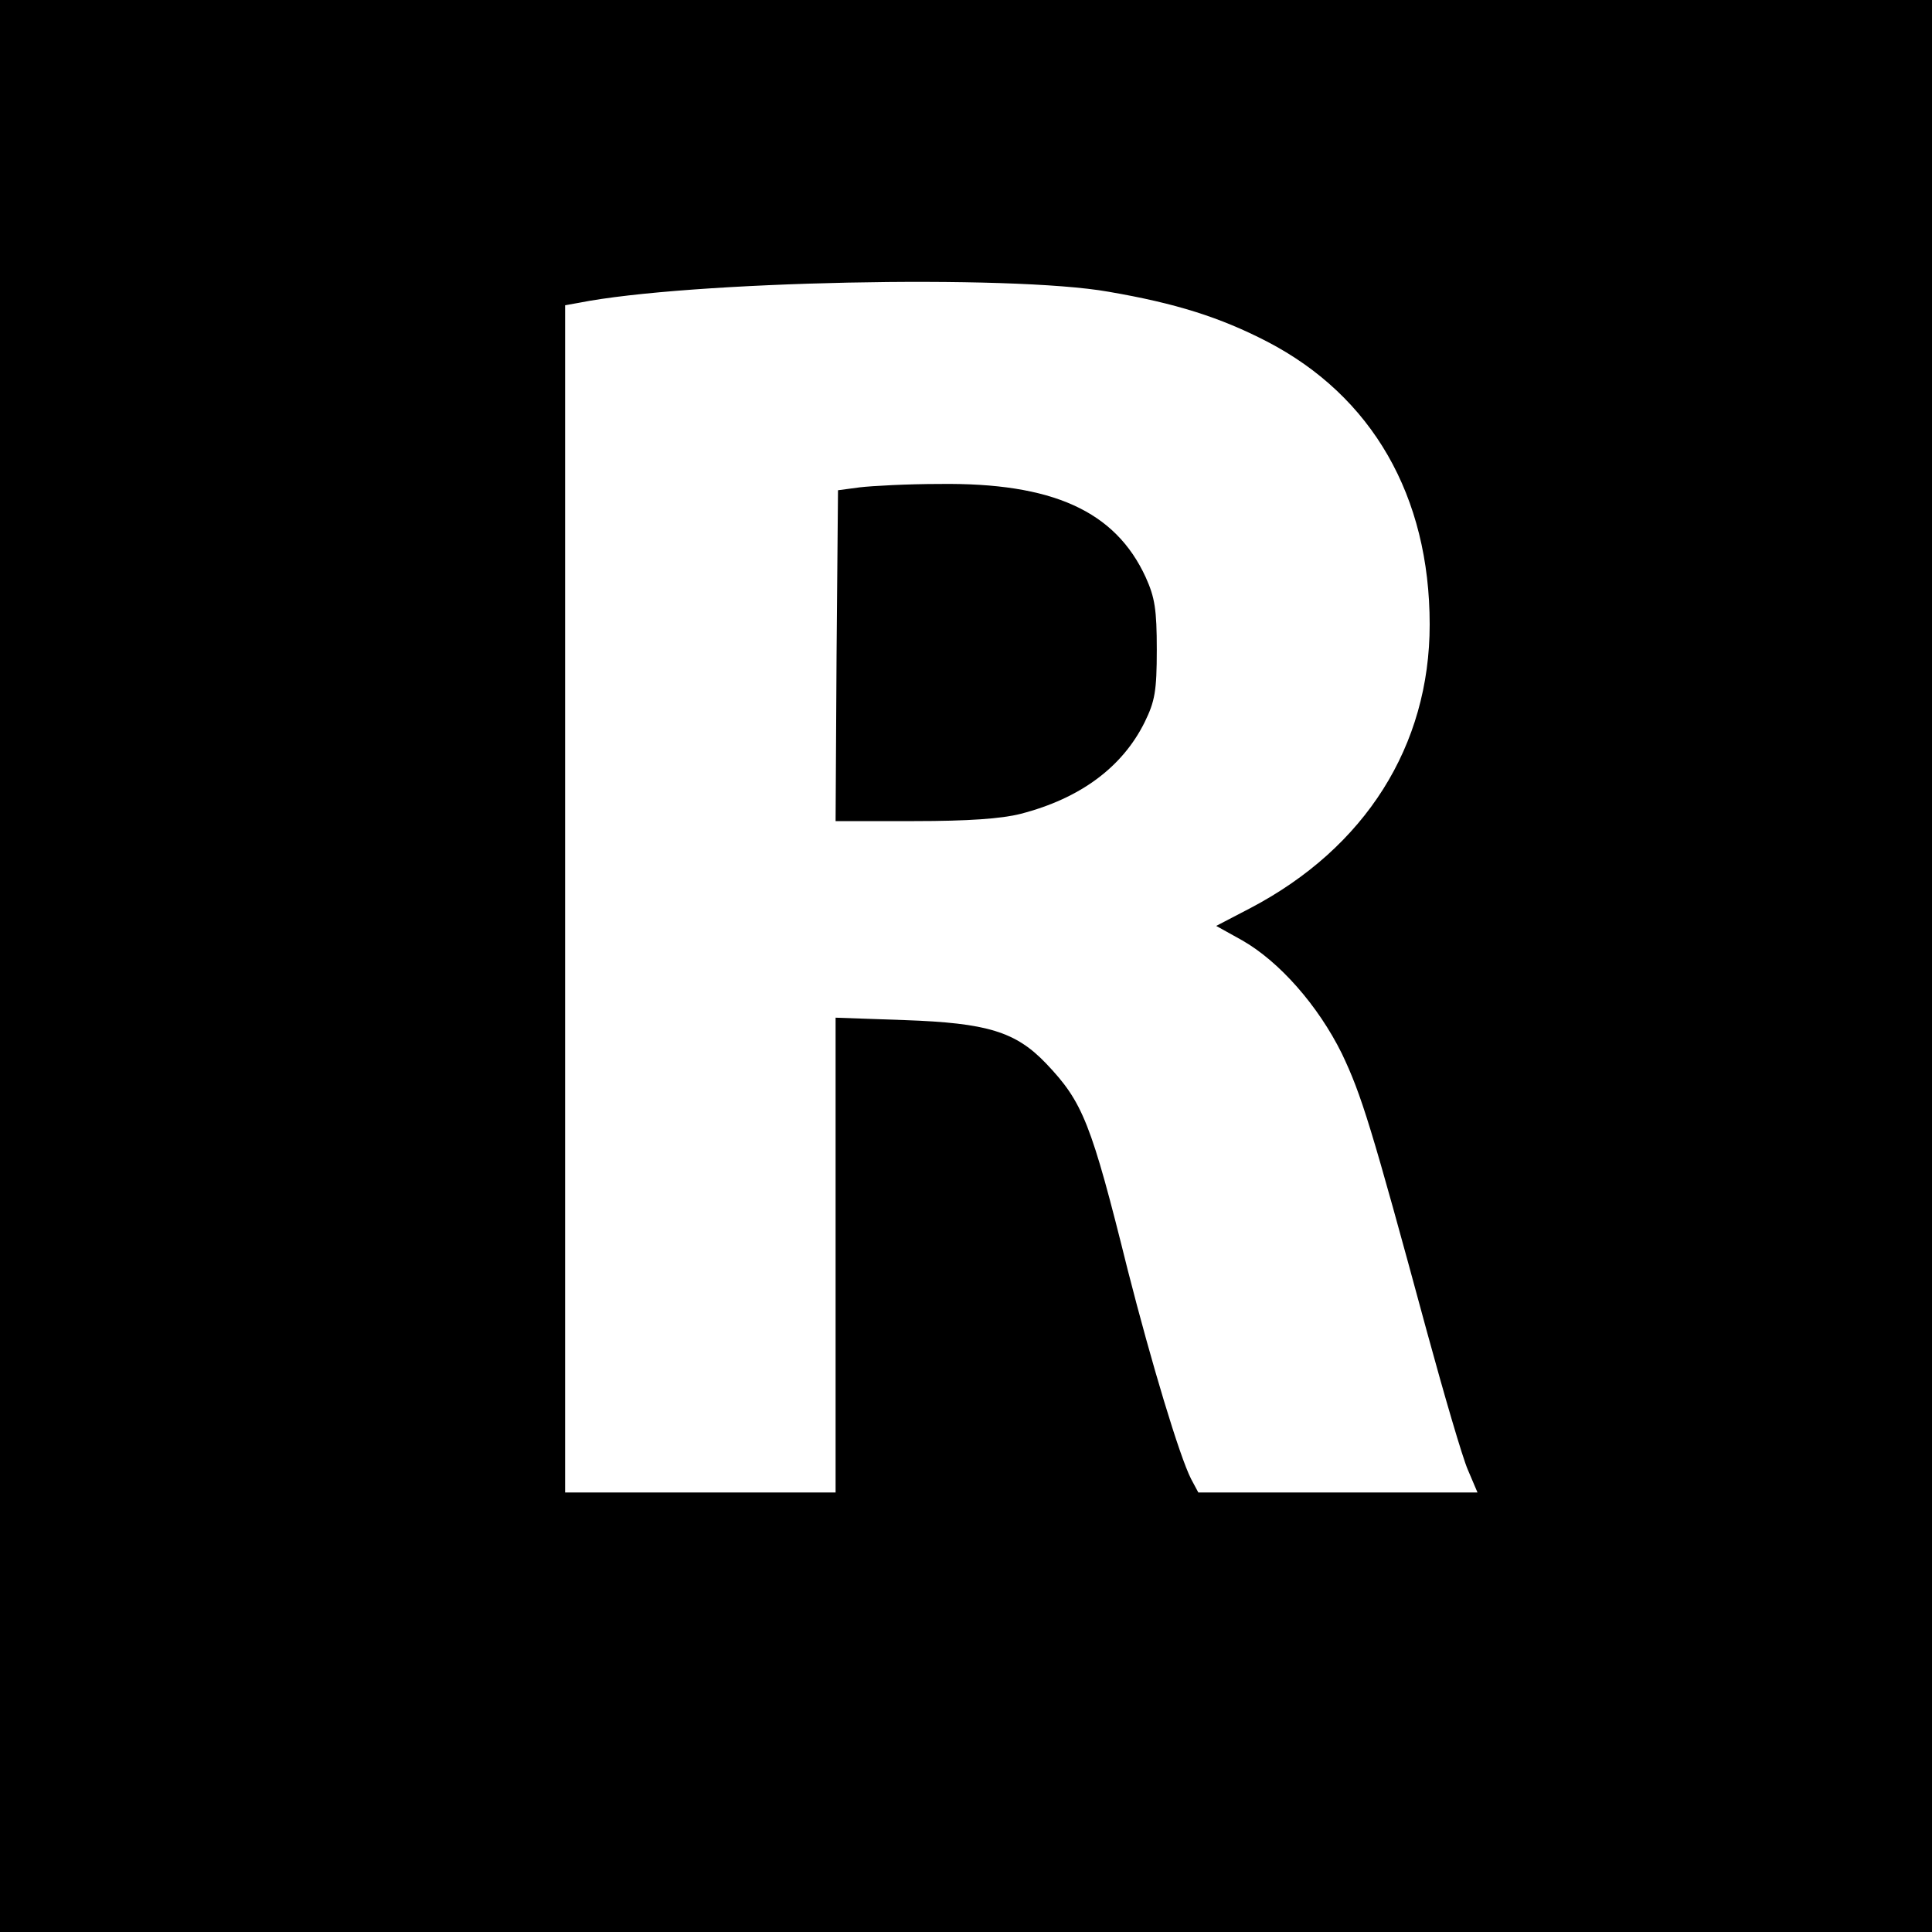
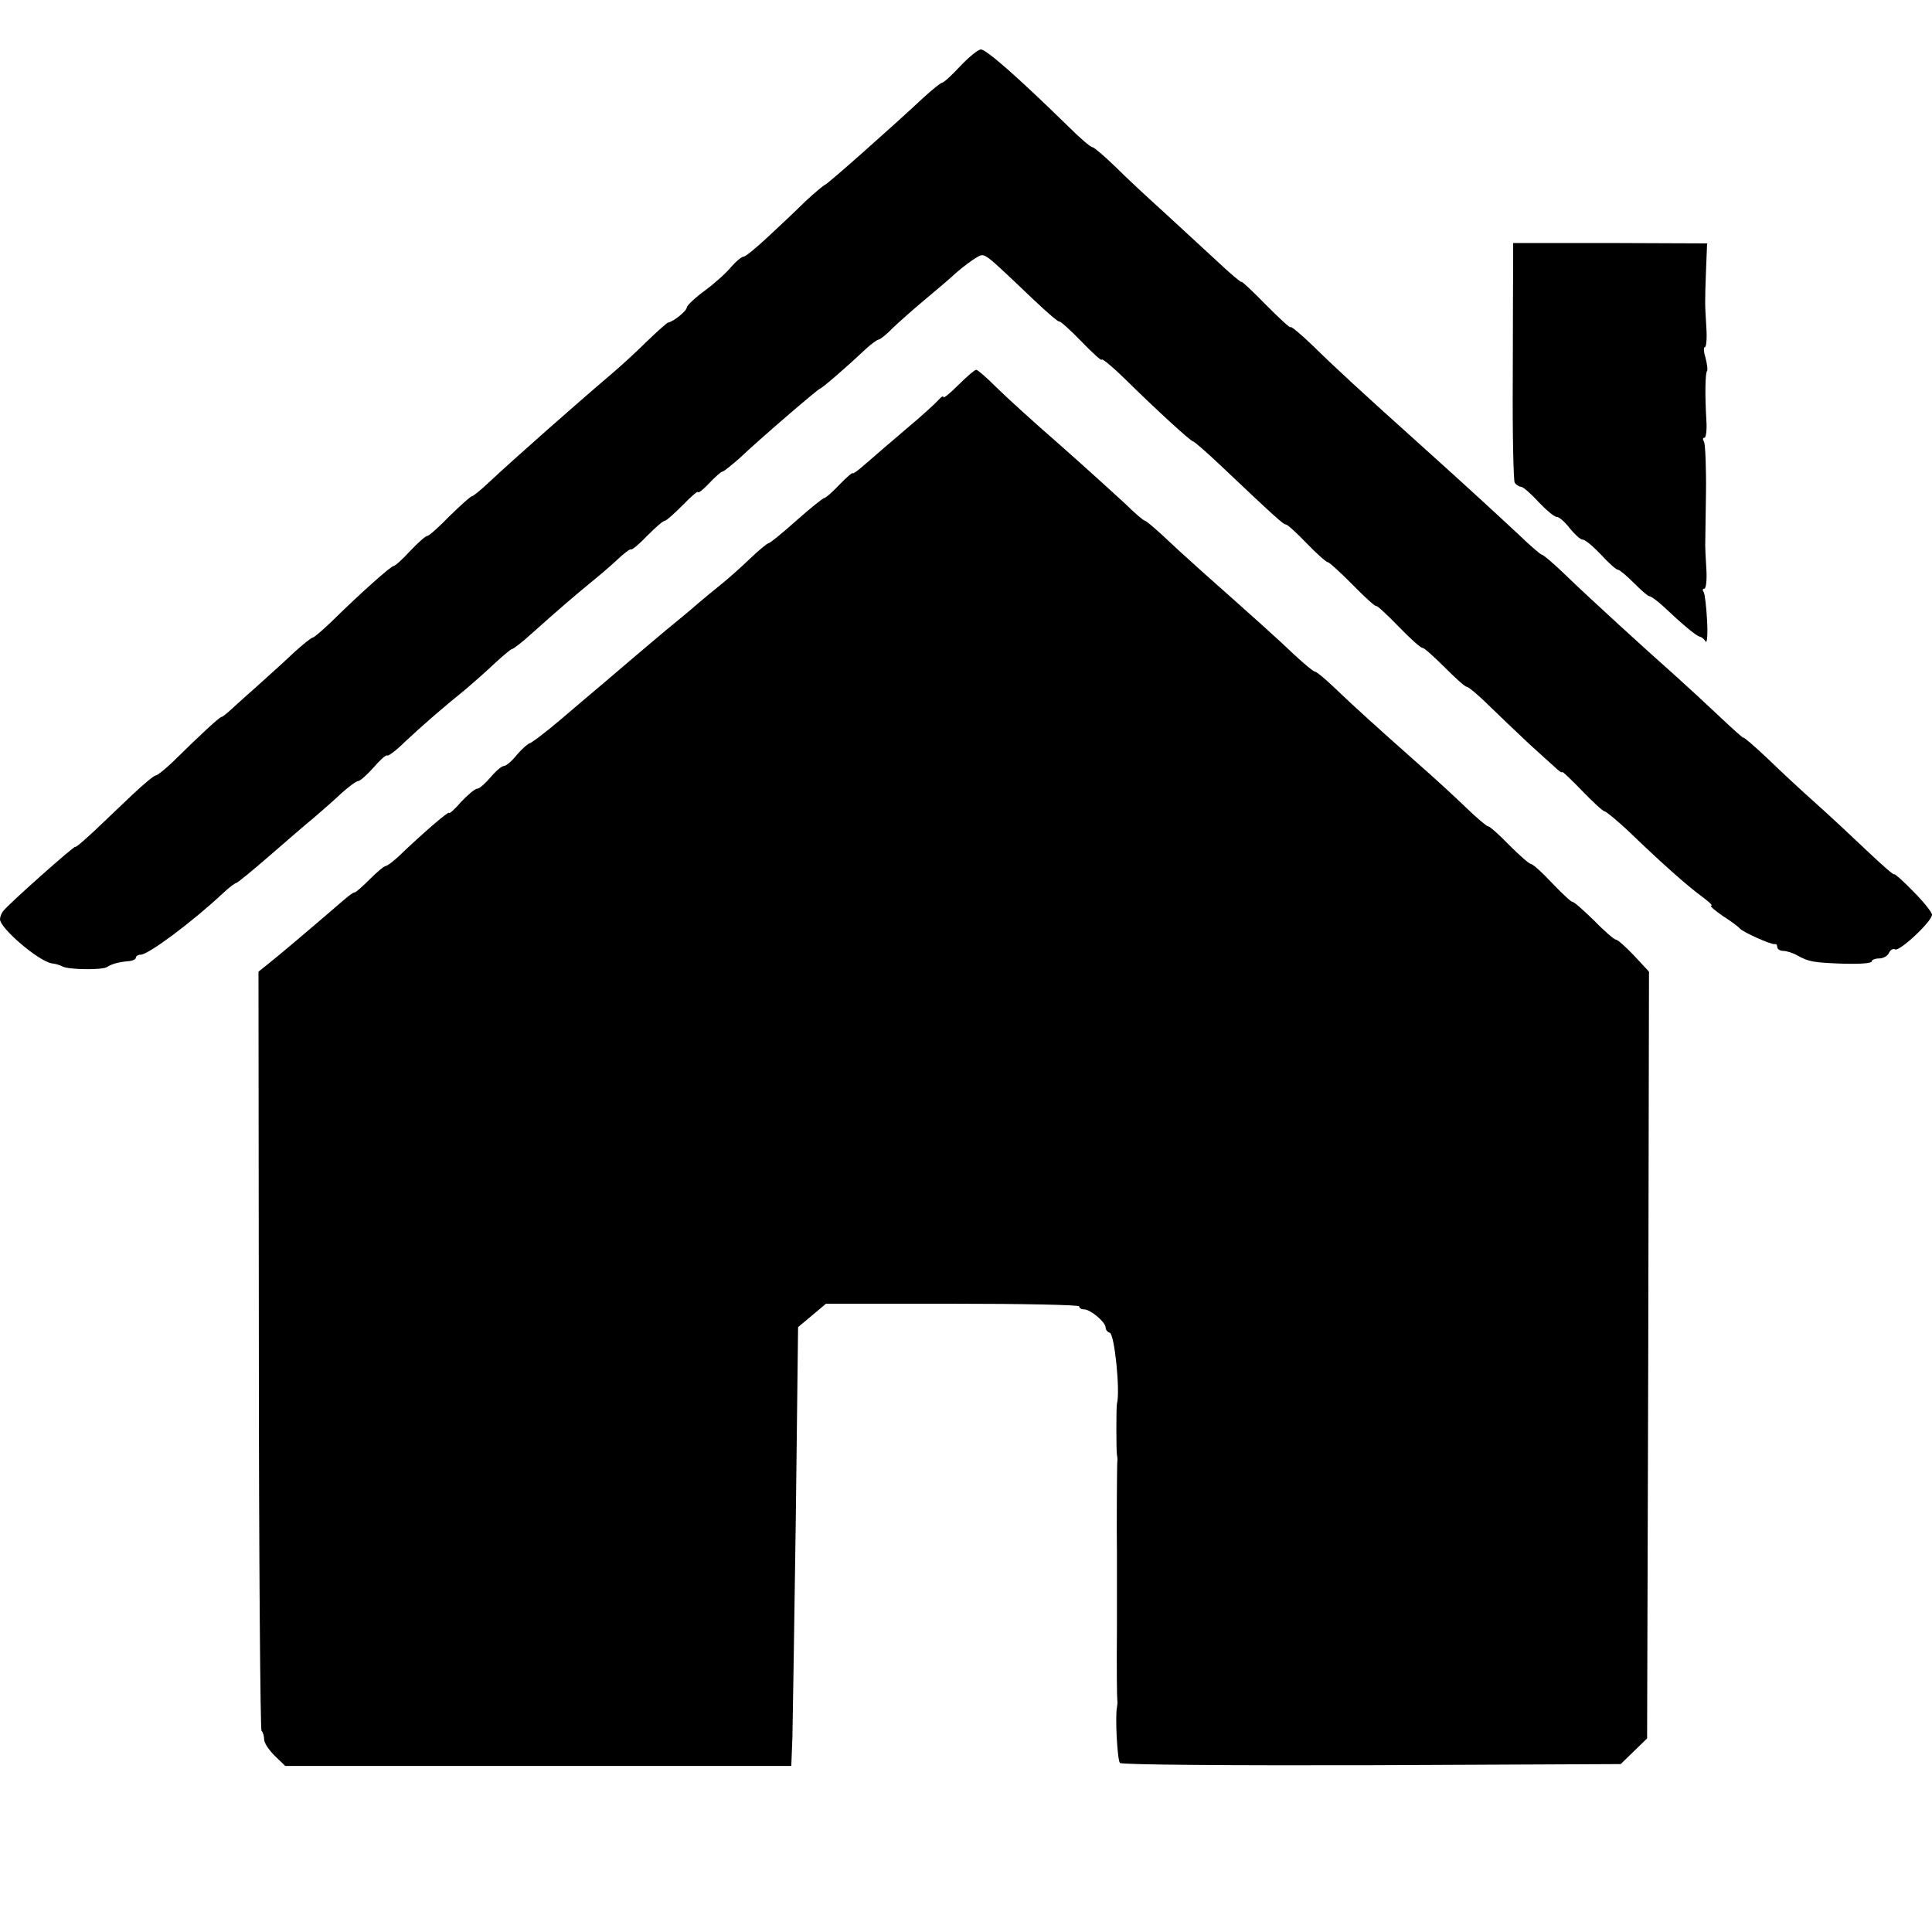
- <svg xmlns="http://www.w3.org/2000/svg" version="1.0" width="400pt" height="400pt" viewBox="0 0 400 400" preserveAspectRatio="xMidYMid meet">
-   <g transform="translate(0,400) scale(0.1,-0.1)" fill="#000000" stroke="none">
-     <path d="M0 2000 l0 -2000 2000 0 2000 0 0 2000 0 2000 -2000 0 -2000 0 0 -2000z m2295 1396 c140 -24 231 -53 328 -103 218 -113 337 -320 337 -586 0 -251 -133 -462 -371 -587 l-71 -37 54 -30 c77 -44 157 -135 206 -234 41 -86 61 -151 176 -575 36 -132 74 -262 85 -287 l20 -47 -289 0 -289 0 -15 28 c-24 47 -82 240 -131 432 -76 306 -93 348 -169 428 -63 66 -122 84 -293 90 l-143 5 0 -492 0 -491 -280 0 -280 0 0 1229 0 1229 28 5 c226 45 894 59 1097 23z" />
-     <path d="M1780 2991 l-45 -6 -3 -342 -2 -343 163 0 c112 0 181 5 220 15 124 32 211 97 257 190 21 43 25 64 25 150 0 83 -4 108 -23 150 -63 137 -193 196 -427 193 -66 0 -140 -4 -165 -7z" />
+ <svg xmlns="http://www.w3.org/2000/svg" version="1.0" width="512pt" height="512pt" viewBox="0 0 512 512" preserveAspectRatio="xMidYMid meet">
+   <g transform="translate(0,512) scale(0.1,-0.1)" fill="#000000" stroke="none">
+     <path d="M2545 4945 c-22 -24 -44 -44 -48 -44 -5 -1 -27 -19 -50 -40 -78 -73 -256 -231 -261 -231 -2 0 -25 -19 -50 -42 -24 -24 -70 -67 -100 -95 -31 -29 -60 -53 -65 -53 -5 0 -20 -12 -33 -27 -13 -16 -44 -44 -70 -63 -26 -19 -48 -40 -48 -45 0 -9 -36 -38 -50 -40 -3 -1 -28 -23 -56 -50 -28 -28 -72 -68 -98 -90 -85 -72 -256 -223 -320 -283 -21 -20 -42 -37 -45 -37 -4 0 -30 -24 -59 -52 -28 -29 -55 -53 -59 -53 -5 0 -25 -18 -46 -40 -20 -22 -40 -40 -44 -40 -7 0 -91 -75 -163 -146 -25 -24 -48 -44 -52 -44 -3 0 -27 -19 -52 -42 -25 -24 -71 -65 -102 -93 -31 -27 -62 -56 -69 -62 -8 -7 -16 -13 -18 -13 -5 0 -55 -46 -129 -119 -21 -20 -41 -36 -45 -36 -5 0 -32 -23 -61 -50 -29 -28 -75 -71 -102 -97 -28 -26 -50 -45 -50 -42 0 6 -180 -154 -192 -171 -4 -5 -8 -15 -8 -21 0 -24 102 -111 137 -117 10 -1 23 -5 28 -8 15 -9 105 -10 118 -2 14 9 34 14 60 16 9 1 17 5 17 9 0 4 6 8 13 8 20 0 137 87 218 163 16 15 32 27 35 27 3 0 42 32 87 71 45 39 99 86 120 103 20 17 53 46 72 64 19 17 39 32 44 32 5 0 23 16 41 36 17 20 33 34 36 32 2 -3 24 13 47 36 44 41 95 86 163 141 20 17 54 47 76 68 22 20 42 37 45 37 3 0 27 18 52 41 75 67 116 102 155 134 21 17 53 44 71 61 19 18 35 30 37 28 3 -2 22 14 43 36 22 22 42 40 47 40 4 0 25 19 48 42 22 23 40 38 40 34 0 -4 13 6 29 23 16 17 32 31 35 31 4 0 23 16 44 34 59 56 211 186 215 186 4 0 65 52 119 103 16 15 33 27 36 27 4 0 21 13 37 30 17 16 55 50 85 75 30 25 69 58 85 73 17 15 40 32 52 39 24 13 13 21 153 -112 35 -33 65 -59 67 -57 2 2 29 -22 59 -53 30 -31 54 -53 54 -48 0 4 26 -17 58 -48 84 -83 178 -169 184 -169 3 0 34 -27 69 -60 150 -142 170 -160 177 -160 4 0 29 -23 55 -50 27 -28 52 -50 56 -50 4 0 33 -27 66 -60 32 -33 60 -58 62 -56 2 2 29 -23 60 -55 31 -32 59 -57 63 -56 3 1 29 -22 57 -50 29 -29 55 -53 60 -53 4 0 31 -22 58 -49 28 -27 76 -73 108 -103 32 -29 65 -59 73 -66 8 -7 14 -11 14 -8 0 3 23 -19 52 -49 29 -30 56 -55 60 -55 4 0 33 -24 63 -52 87 -84 157 -146 194 -173 19 -14 31 -25 26 -25 -5 0 8 -12 30 -27 22 -14 42 -29 45 -33 8 -10 84 -44 93 -42 4 1 7 -2 7 -8 0 -5 7 -10 16 -10 8 0 25 -5 37 -12 31 -17 42 -19 125 -22 39 -1 72 1 72 6 0 4 9 8 20 8 11 0 23 7 26 15 4 8 11 12 16 9 11 -7 98 74 98 92 0 6 -22 34 -50 62 -27 28 -50 48 -50 45 0 -4 -33 25 -73 63 -40 38 -101 95 -137 127 -36 32 -93 85 -127 118 -35 33 -63 57 -63 54 0 -2 -29 24 -65 58 -36 34 -88 82 -116 107 -79 70 -228 206 -290 266 -31 30 -59 54 -63 54 -3 0 -31 24 -61 53 -56 52 -127 118 -265 242 -147 132 -222 201 -280 258 -33 32 -60 54 -60 50 0 -4 -29 23 -65 59 -36 37 -65 64 -65 61 0 -3 -31 23 -68 58 -38 35 -101 93 -140 129 -40 36 -97 89 -126 118 -29 28 -57 52 -61 52 -5 0 -34 25 -64 55 -132 129 -218 205 -232 204 -8 -1 -32 -21 -54 -44z" />
+     <path d="M4010 4426 c0 -28 -1 -169 -1 -313 -1 -143 2 -266 5 -272 4 -6 12 -11 17 -11 5 0 26 -18 46 -40 21 -22 42 -40 49 -40 6 0 21 -13 34 -30 13 -16 28 -30 34 -30 7 0 28 -18 49 -40 20 -22 40 -40 45 -40 4 0 23 -16 42 -35 19 -19 37 -35 41 -35 4 0 21 -12 37 -27 52 -49 87 -78 96 -80 5 -1 12 -6 16 -13 4 -6 6 19 4 55 -2 37 -6 71 -9 76 -4 5 -3 9 2 9 4 0 7 24 5 52 -2 29 -3 58 -3 63 0 6 1 67 2 137 1 69 -2 131 -5 137 -4 6 -4 11 1 11 4 0 7 21 5 47 -4 66 -3 126 2 130 2 3 0 18 -4 34 -5 16 -6 29 -2 29 4 0 6 24 4 52 -4 68 -4 61 -1 148 l3 75 -257 1 -257 0 0 -50z" />
+     <path d="M2540 4100 c-22 -22 -40 -37 -40 -32 0 4 -6 0 -13 -8 -7 -8 -46 -44 -87 -78 -41 -35 -90 -77 -107 -92 -18 -16 -33 -27 -33 -24 0 3 -16 -10 -35 -30 -19 -20 -37 -36 -41 -36 -3 0 -37 -27 -74 -60 -37 -33 -70 -60 -74 -60 -3 0 -26 -19 -50 -42 -25 -24 -58 -53 -73 -65 -15 -12 -44 -36 -63 -52 -19 -17 -57 -48 -85 -71 -27 -23 -68 -57 -90 -76 -22 -19 -56 -48 -75 -64 -19 -16 -70 -59 -112 -95 -42 -36 -81 -65 -85 -65 -4 -1 -19 -14 -33 -30 -13 -17 -29 -30 -35 -30 -5 0 -21 -13 -35 -30 -14 -16 -29 -30 -35 -30 -6 0 -25 -16 -43 -35 -17 -20 -32 -33 -32 -29 0 6 -75 -59 -132 -114 -16 -15 -32 -27 -36 -27 -4 0 -23 -16 -42 -35 -19 -19 -37 -35 -40 -35 -3 1 -16 -9 -30 -21 -81 -70 -178 -152 -200 -169 l-25 -20 1 -1002 c0 -552 4 -1006 7 -1010 4 -3 7 -14 7 -23 0 -9 13 -28 28 -43 l28 -27 671 0 670 0 3 77 c1 43 5 305 9 582 l6 504 37 31 37 31 335 0 c185 0 336 -3 336 -7 0 -5 6 -8 13 -8 17 0 57 -34 57 -48 0 -6 5 -12 11 -14 13 -4 28 -157 19 -188 -2 -7 -2 -123 0 -135 1 -5 2 -13 1 -18 -1 -6 -2 -184 -1 -242 0 -11 0 -102 0 -201 -1 -100 0 -185 1 -190 1 -5 0 -13 -1 -19 -5 -25 1 -140 8 -147 5 -5 305 -7 668 -6 l659 3 35 34 35 34 3 1016 2 1016 -40 43 c-22 23 -43 42 -48 42 -4 0 -30 22 -57 50 -28 27 -53 50 -58 50 -4 0 -28 23 -54 50 -26 28 -51 50 -55 50 -5 0 -31 23 -58 50 -27 28 -52 50 -56 50 -4 0 -30 22 -58 49 -28 27 -82 77 -121 111 -114 101 -177 158 -227 206 -25 24 -49 44 -53 44 -4 0 -28 20 -54 44 -44 42 -93 86 -245 221 -37 33 -85 77 -107 98 -22 20 -42 37 -45 37 -3 0 -27 20 -52 45 -26 24 -103 94 -172 155 -69 60 -146 130 -171 155 -25 25 -48 45 -52 45 -4 0 -25 -18 -47 -40z" />
  </g>
</svg>
